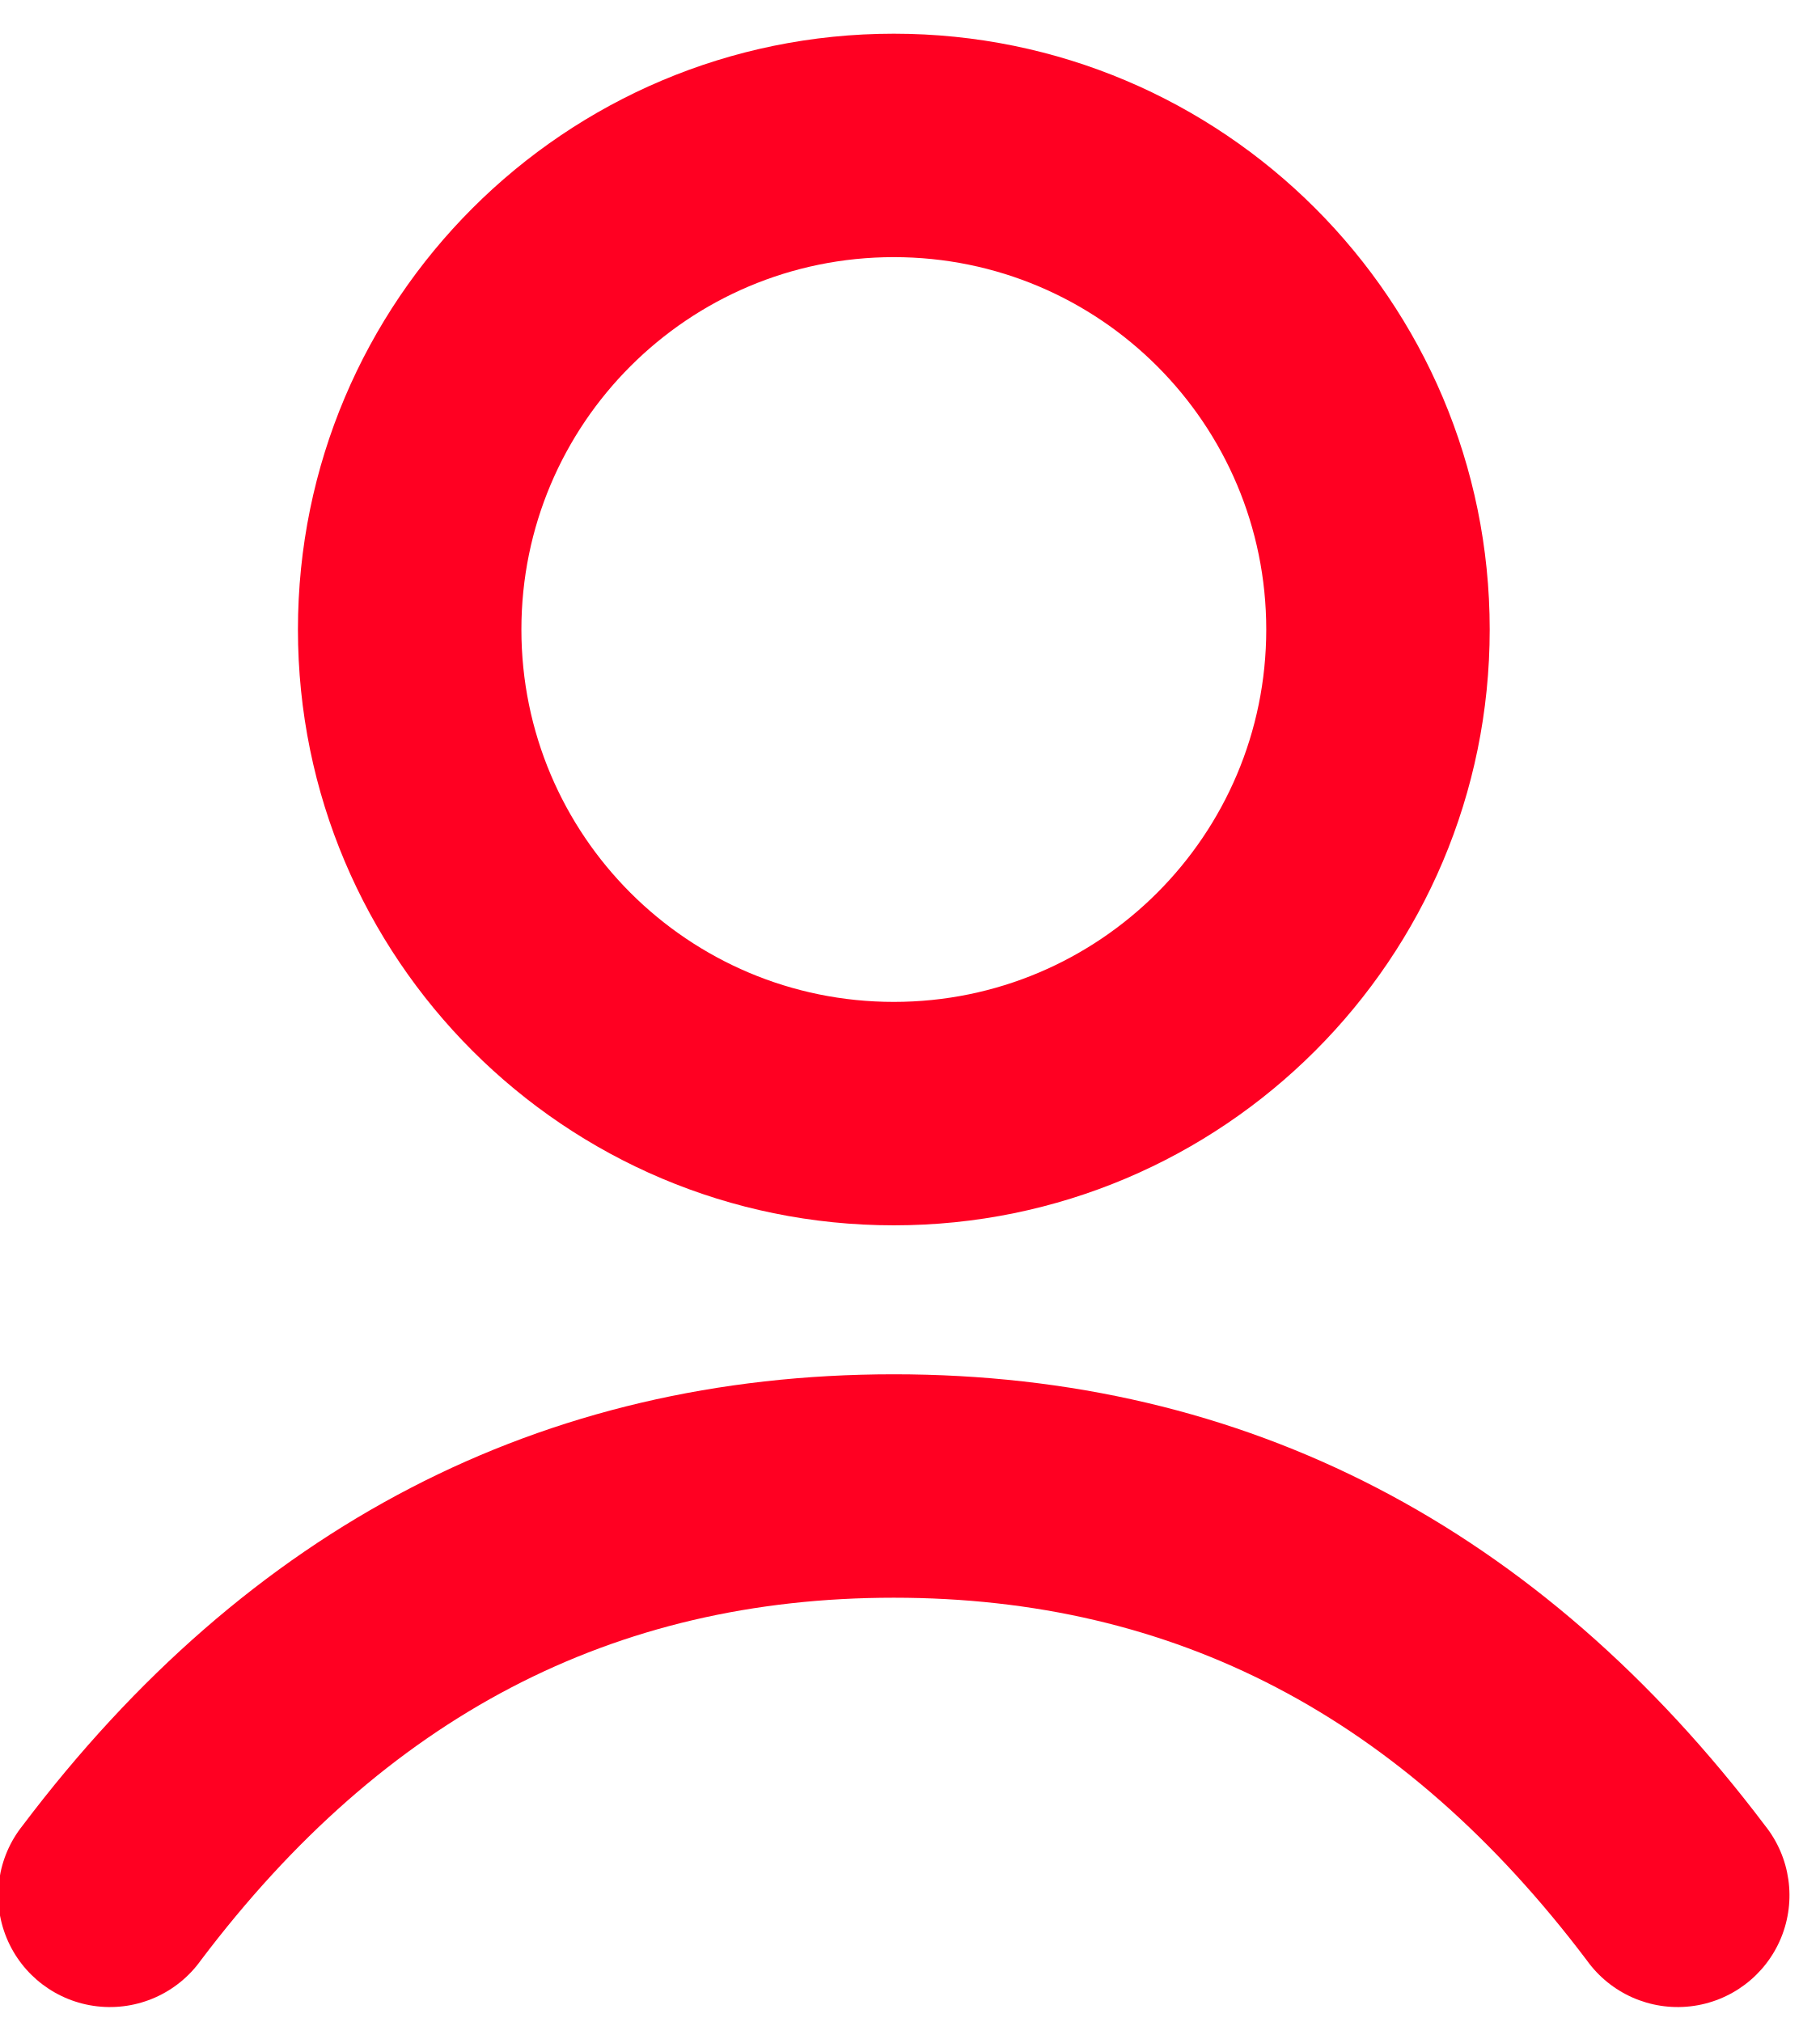
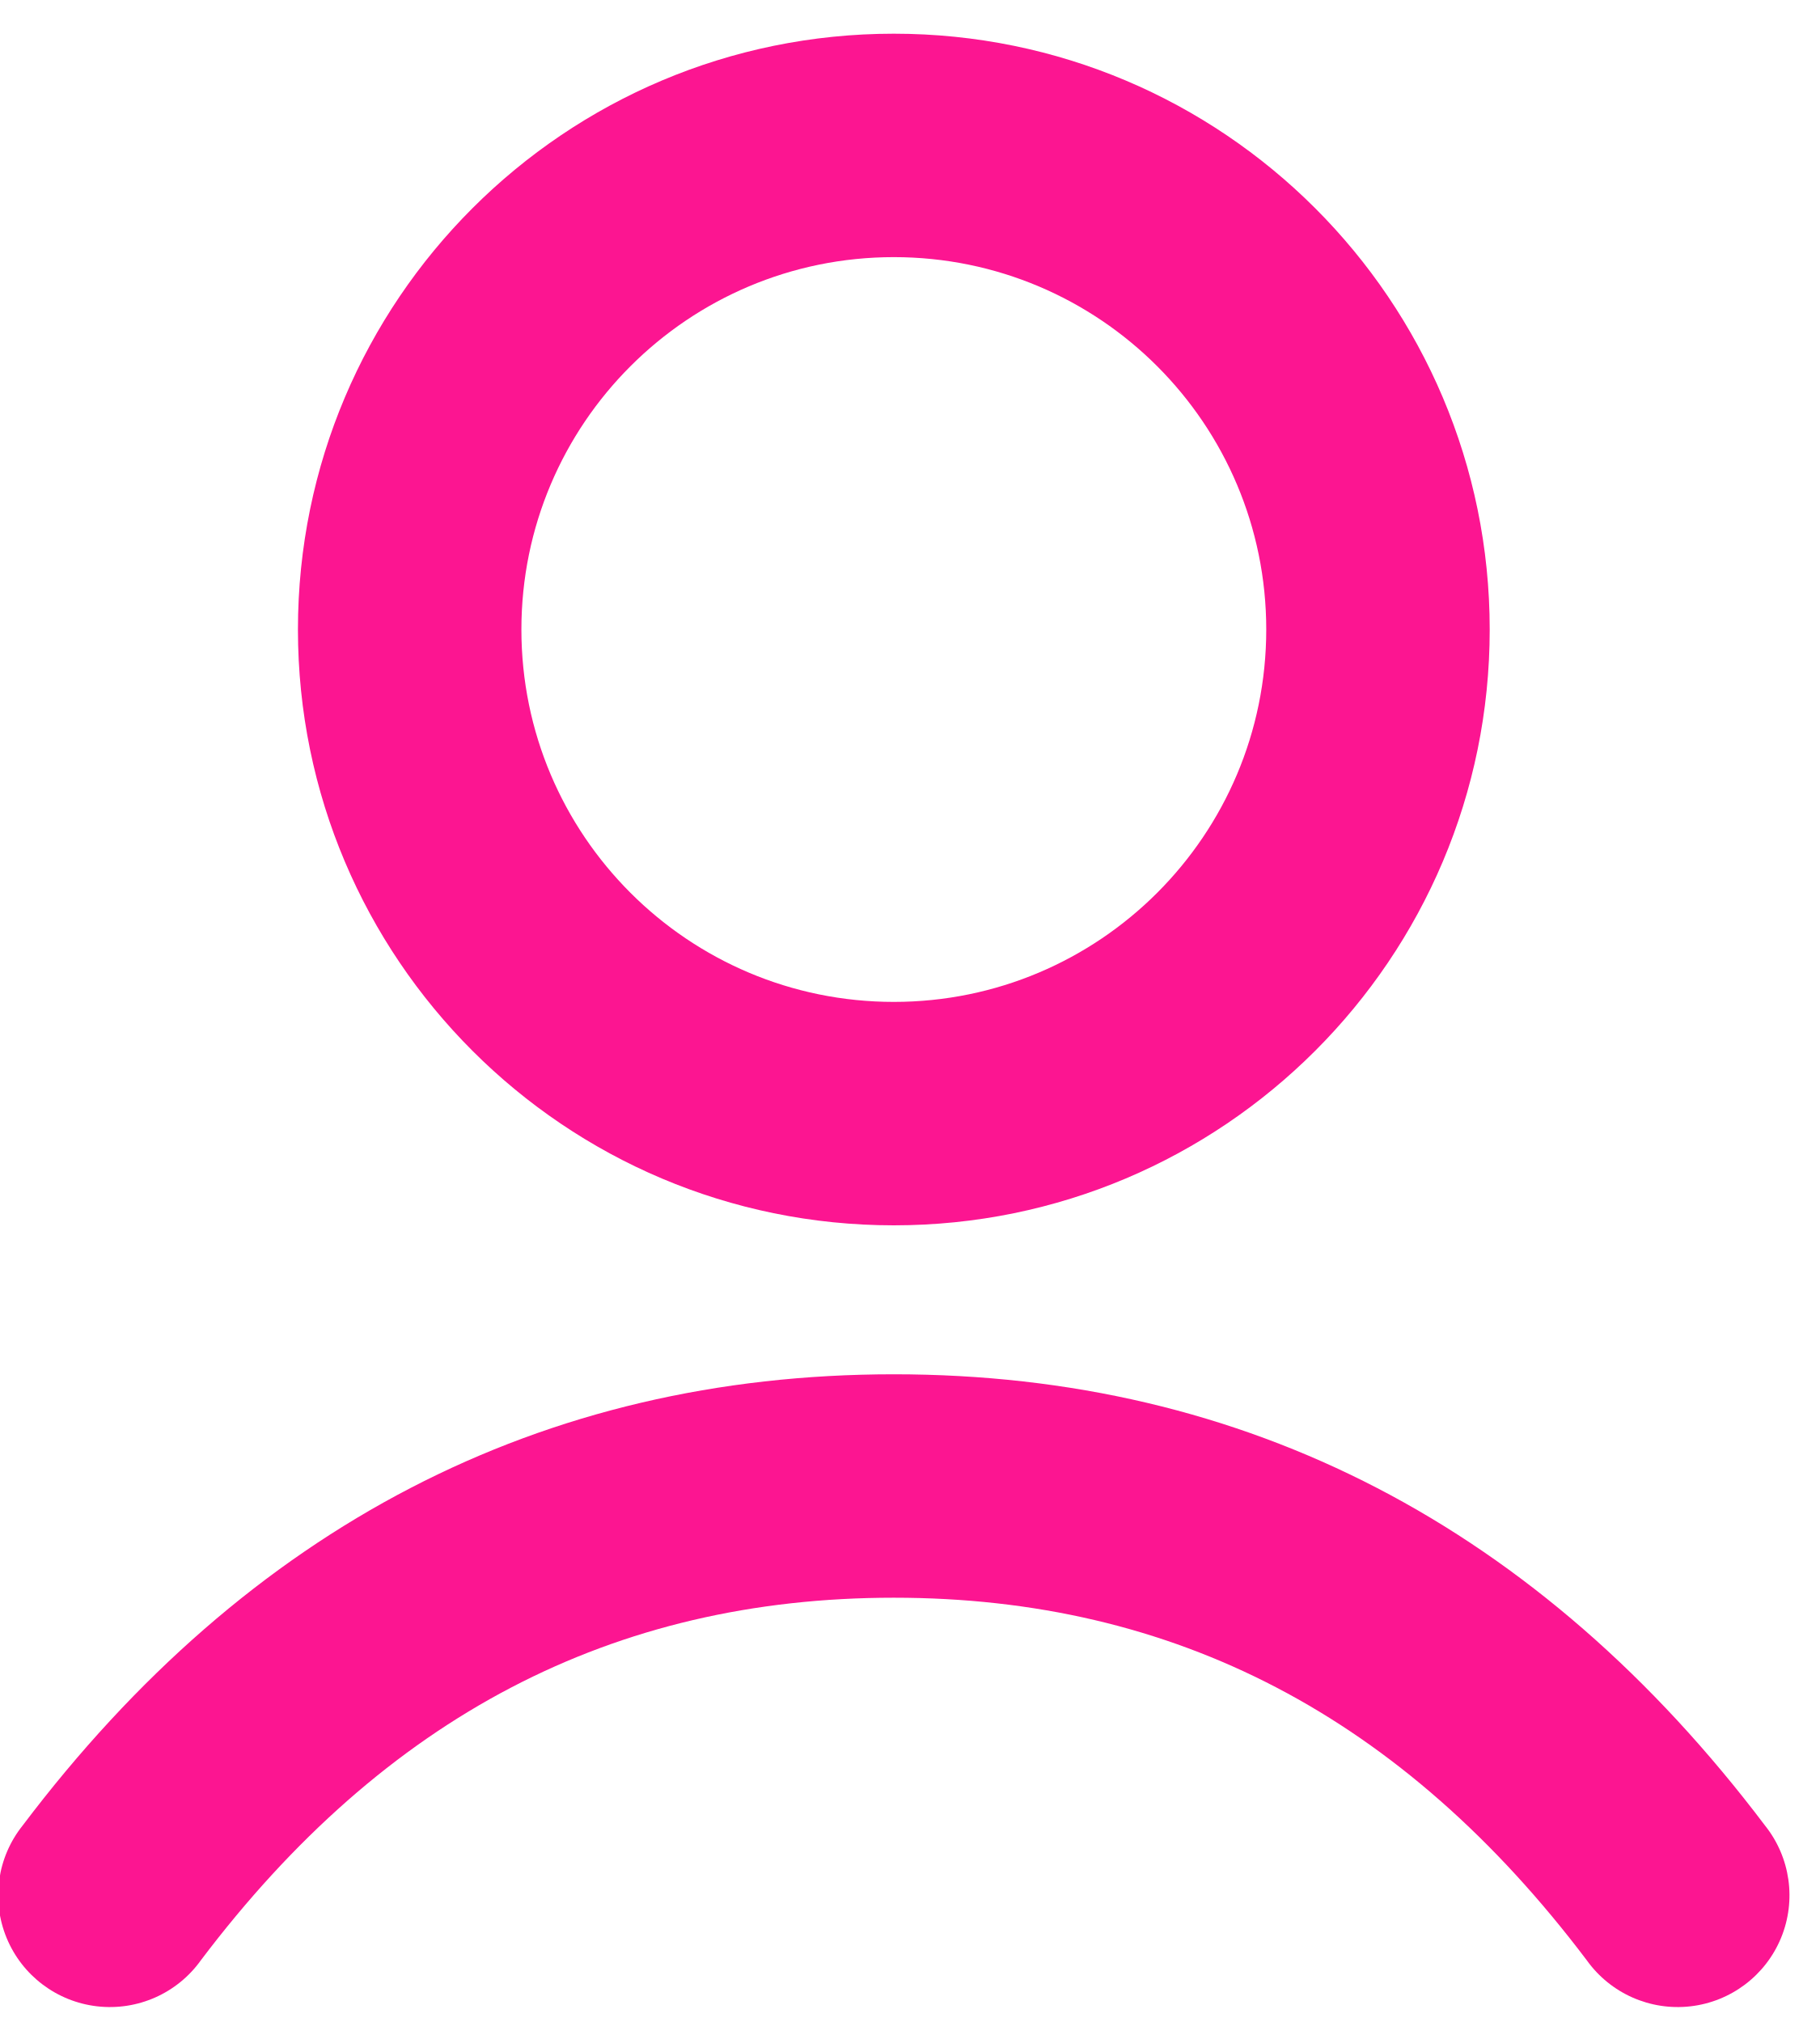
<svg xmlns="http://www.w3.org/2000/svg" width="27" height="30">
  <defs />
-   <path d="M13.26 20.39c5.227 0 9.579 2.265 12.925 6.696a1.658 1.658 0 11-2.645 1.998c-2.733-3.619-6.116-5.379-10.28-5.379s-7.547 1.76-10.28 5.379a1.658 1.658 0 11-2.645-1.998C3.68 22.655 8.033 20.39 13.26 20.39zm0-19.89a8.84 8.84 0 110 17.68 8.84 8.84 0 010-17.68zm0 3.315a5.525 5.525 0 100 11.05 5.525 5.525 0 000-11.05z" fill="#F02" fill-rule="evenodd" />
+   <path d="M13.26 20.39c5.227 0 9.579 2.265 12.925 6.696a1.658 1.658 0 11-2.645 1.998c-2.733-3.619-6.116-5.379-10.28-5.379s-7.547 1.76-10.28 5.379a1.658 1.658 0 11-2.645-1.998C3.68 22.655 8.033 20.39 13.26 20.39zm0-19.89a8.84 8.84 0 110 17.68 8.84 8.84 0 010-17.68zm0 3.315a5.525 5.525 0 100 11.05 5.525 5.525 0 000-11.05z" fill="#FC1591" fill-rule="evenodd" />
</svg>
